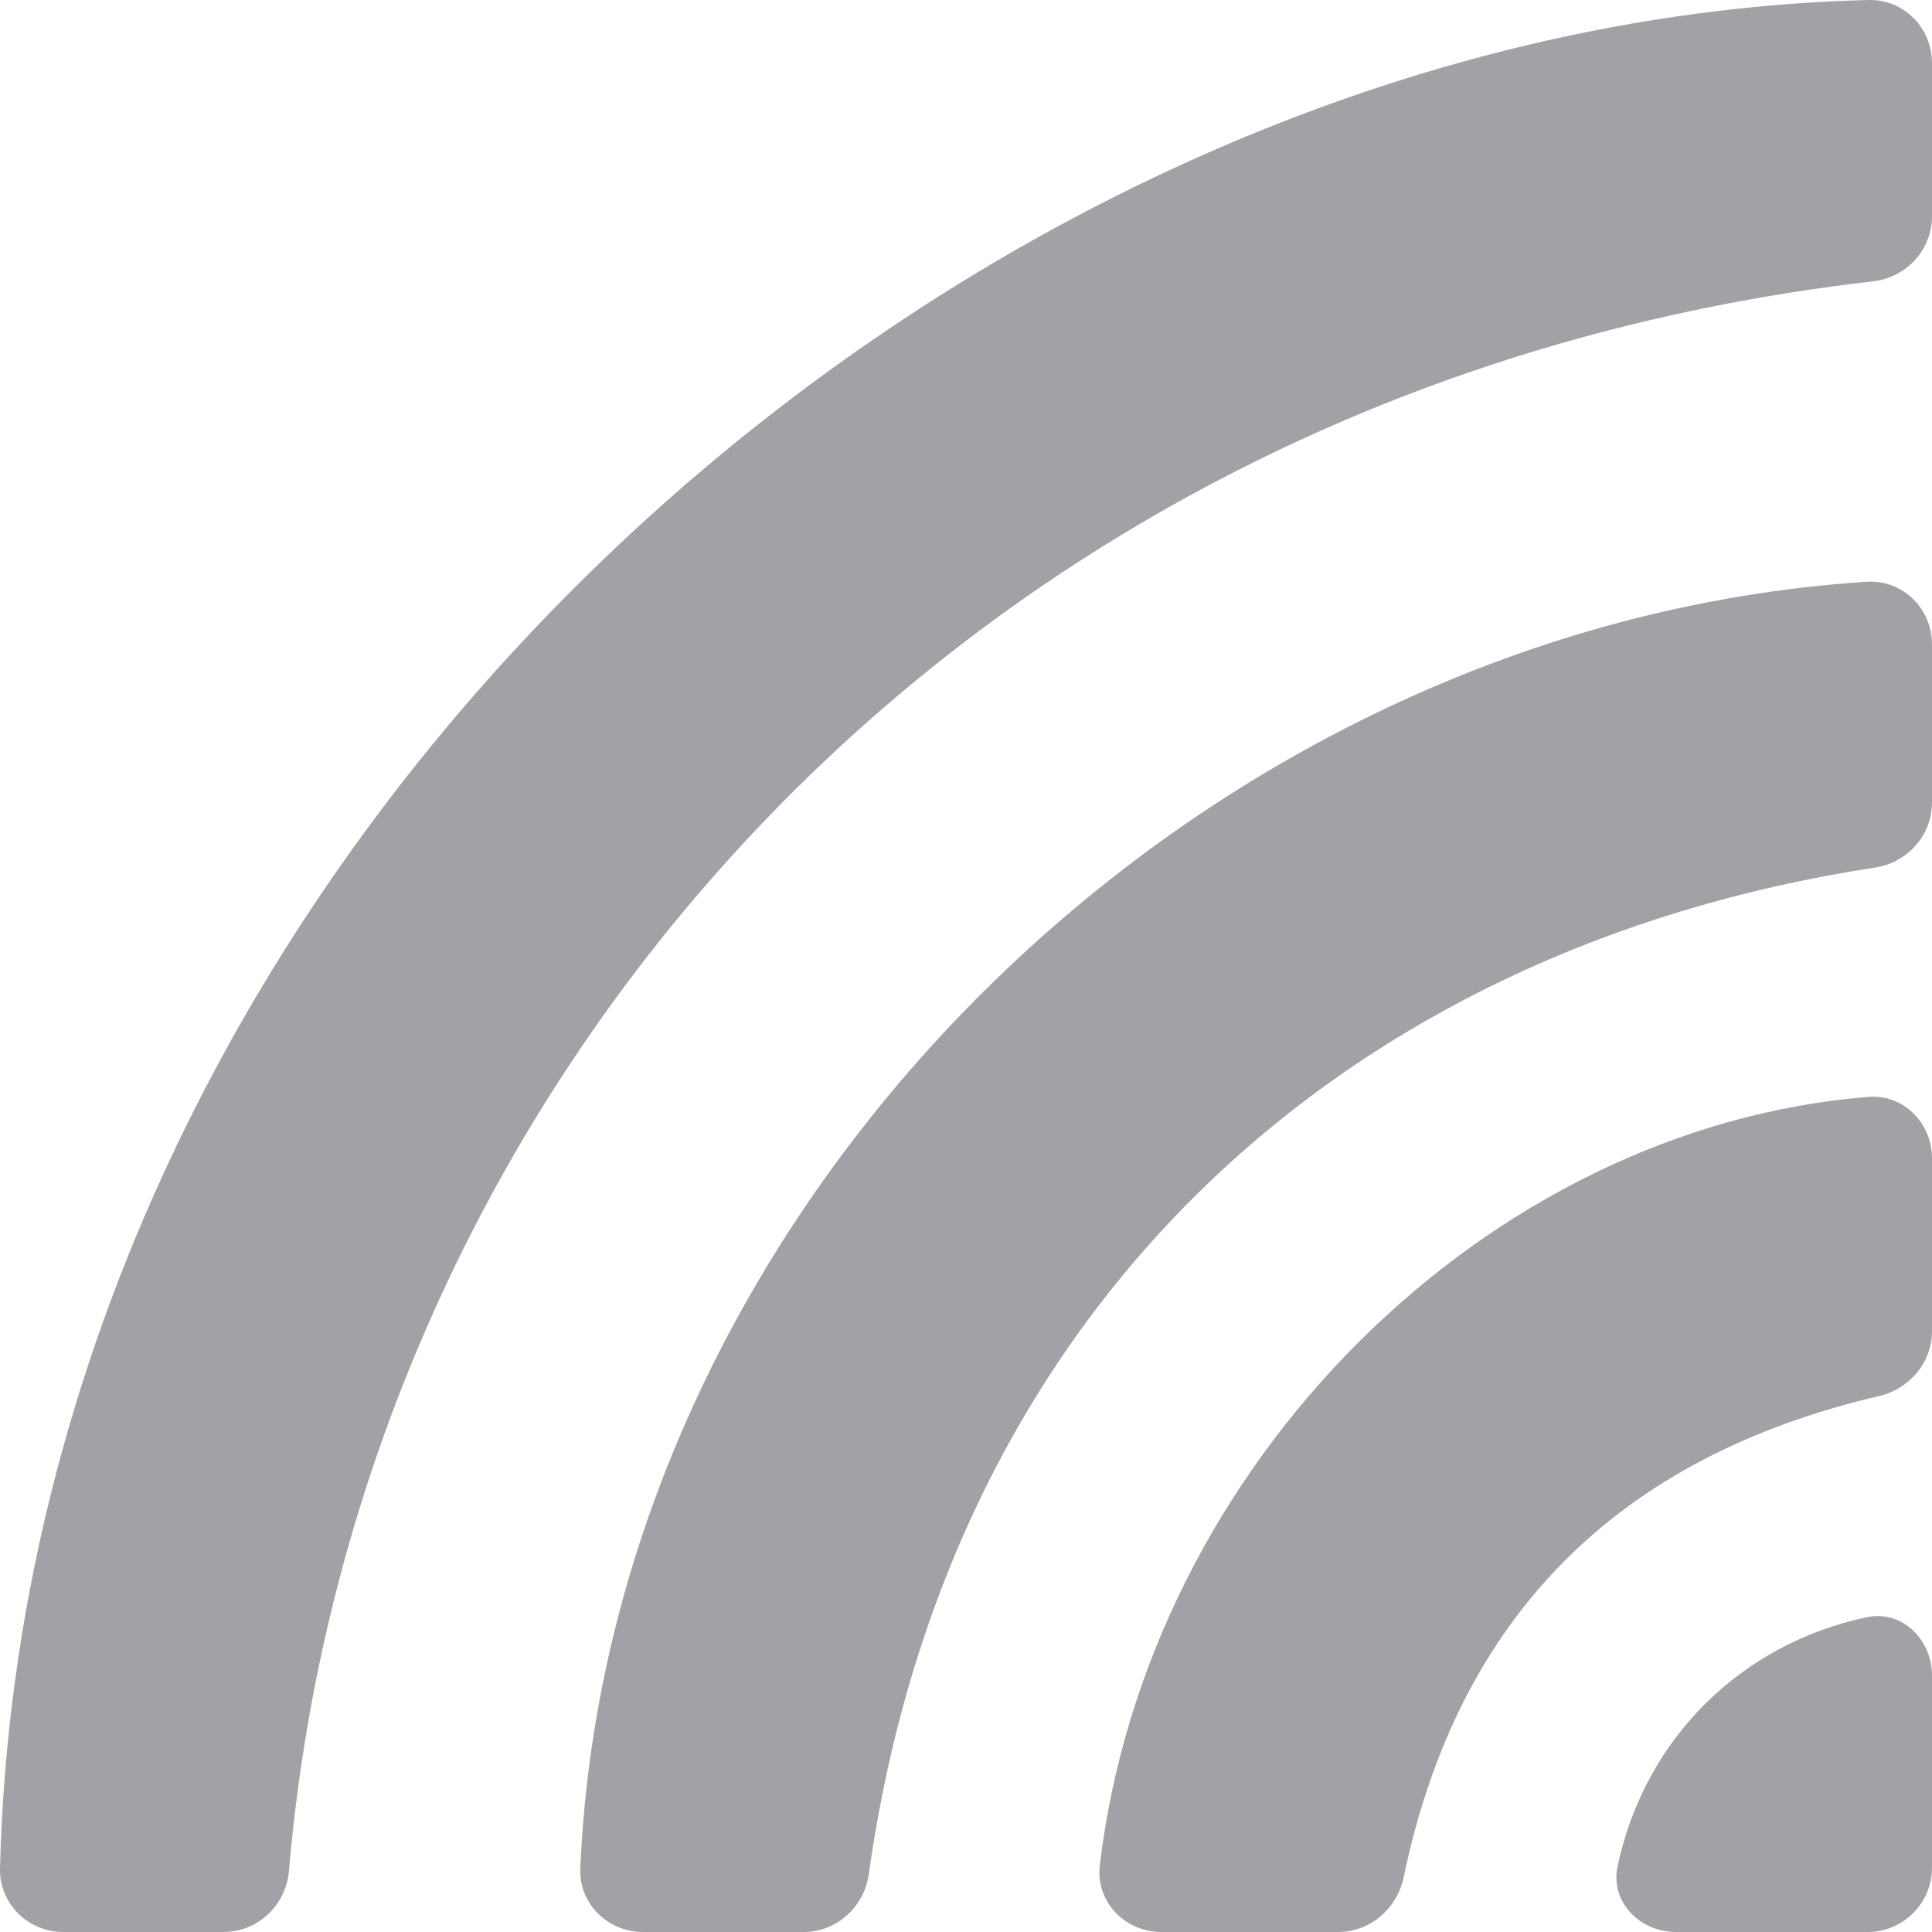
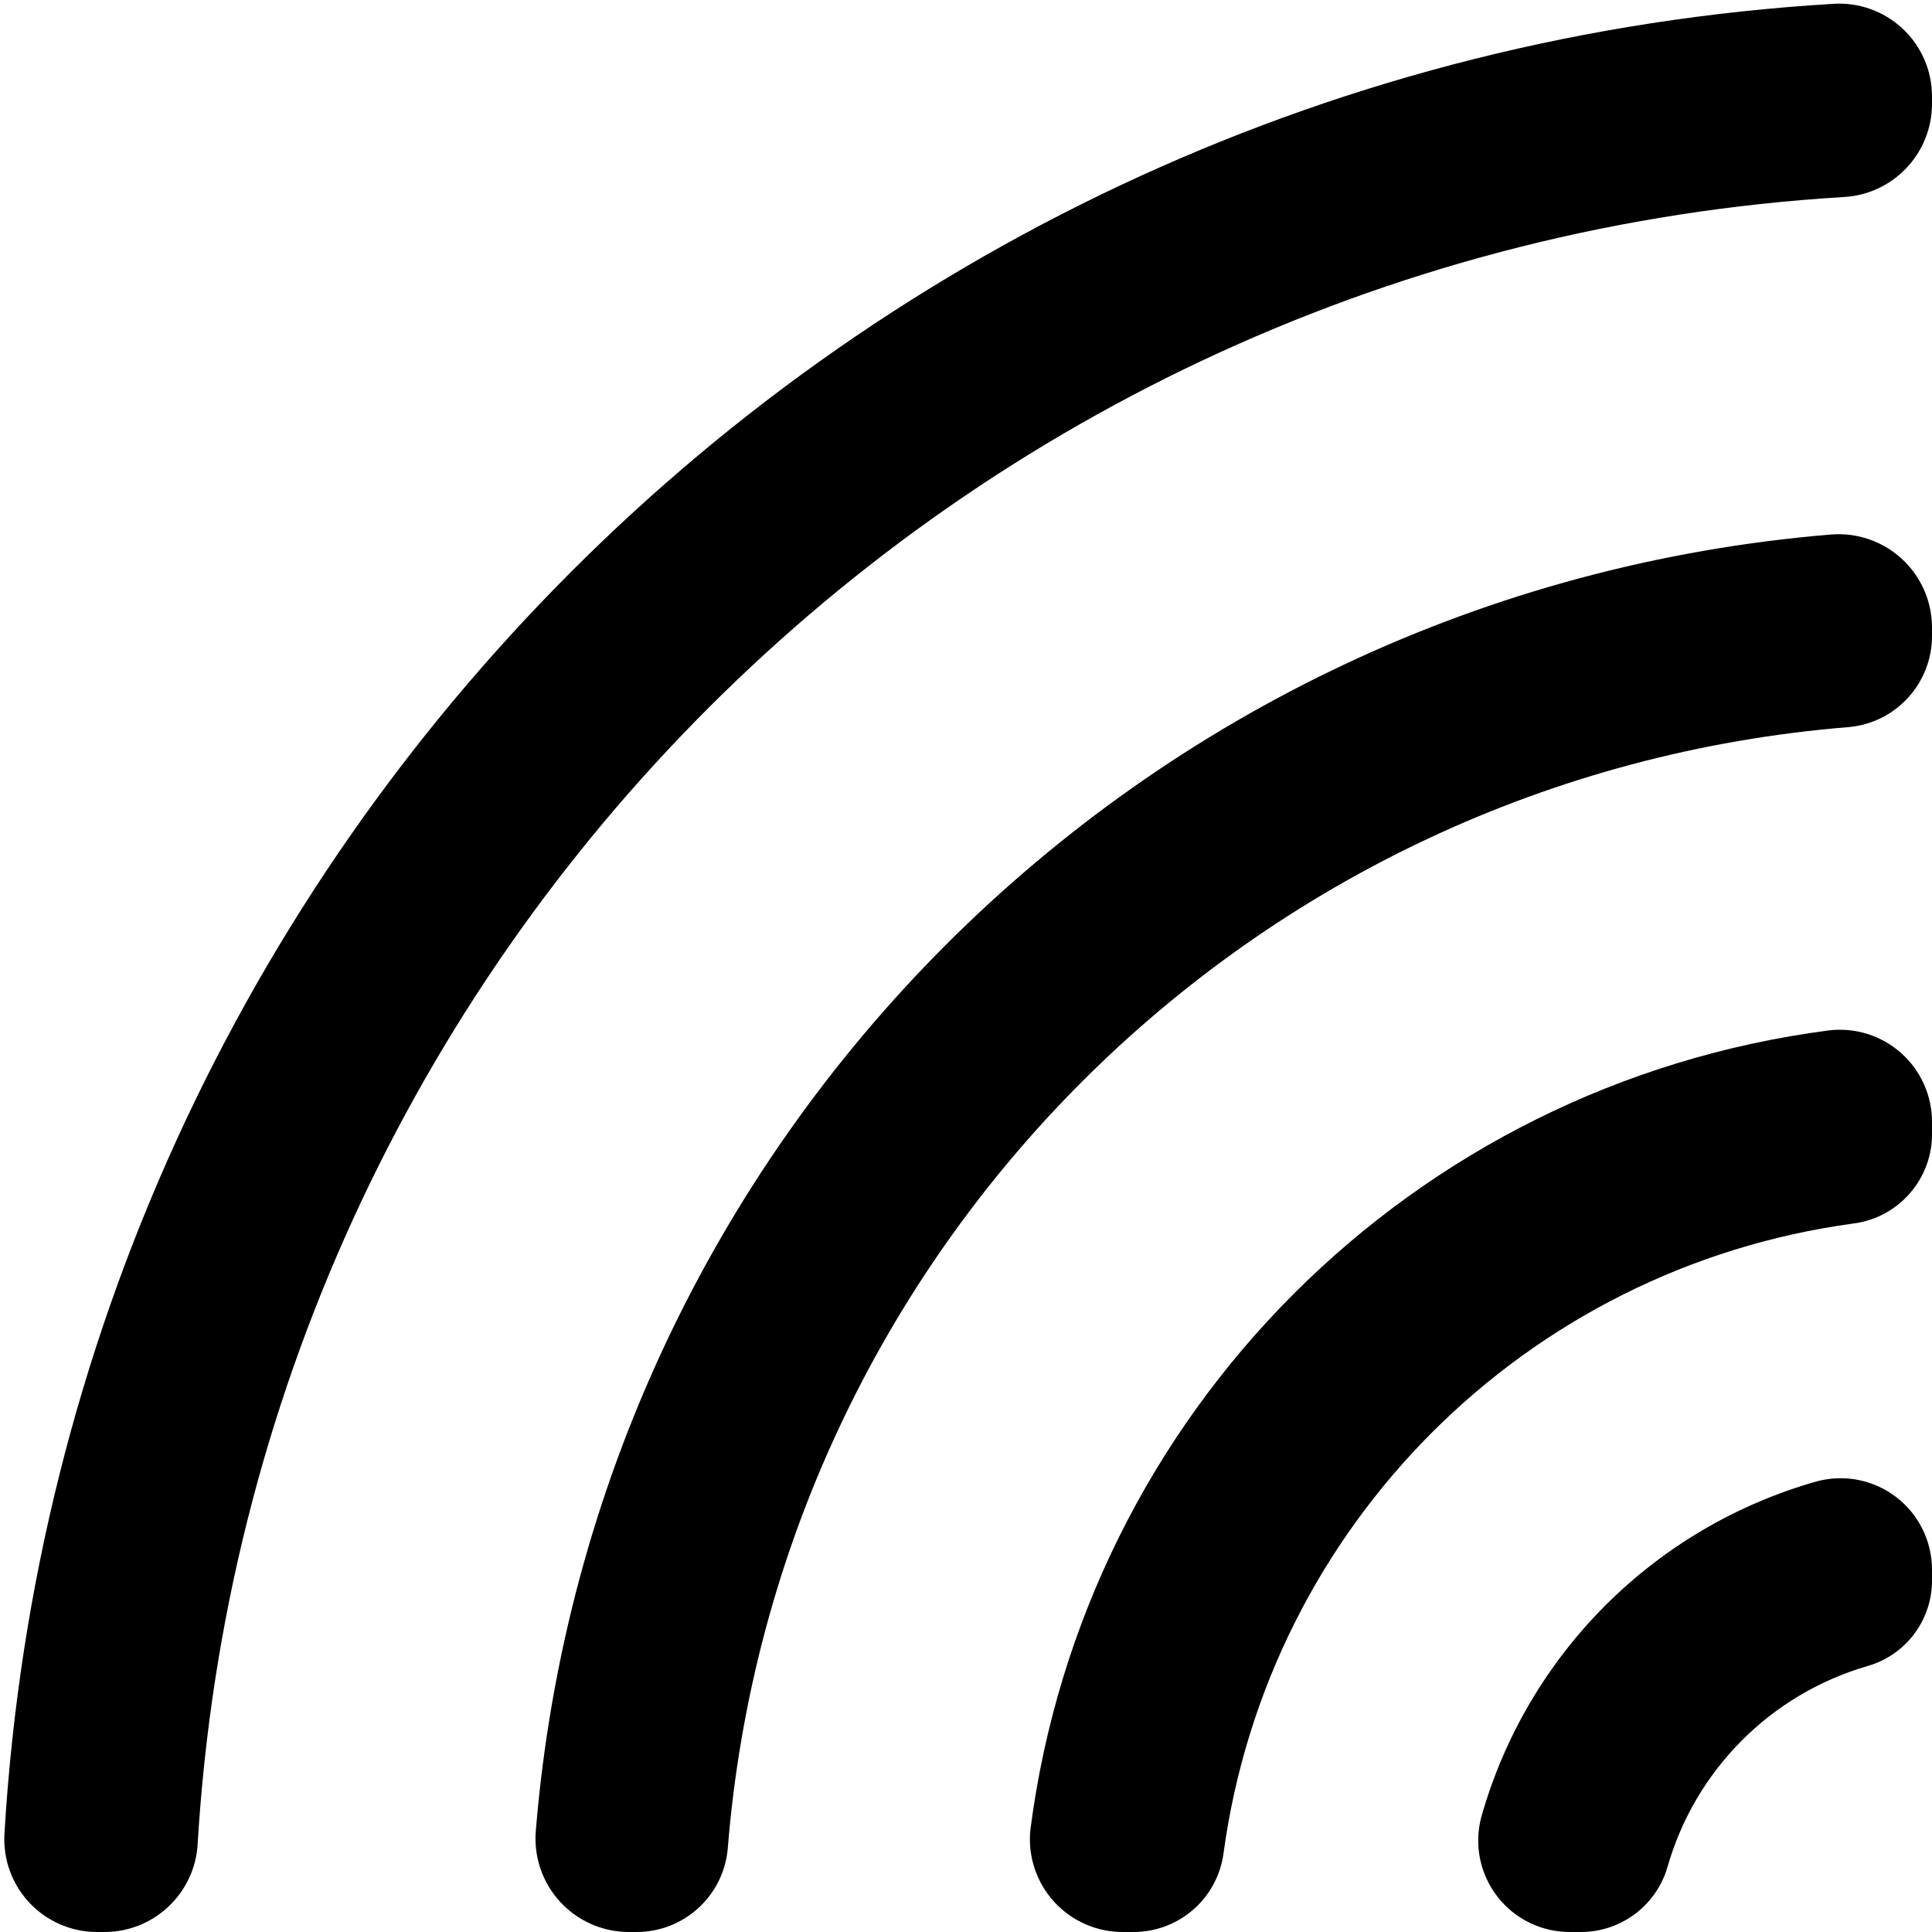
- <svg xmlns="http://www.w3.org/2000/svg" width="16" height="16" viewBox="0 0 16 16" fill="none">
-   <path fill-rule="evenodd" clip-rule="evenodd" d="M16 0.523C16 0.231 15.766 -0.007 15.475 0C7.912 0.189 0.21 7.051 0 15.472C-0.007 15.764 0.232 16 0.524 16H1.851C2.136 16 2.369 15.777 2.393 15.493C2.959 8.876 8.076 3.186 15.511 2.33C15.787 2.299 16 2.069 16 1.791V0.523ZM16 5.337C16 5.04 15.757 4.799 15.46 4.818C9.921 5.177 5.041 9.961 4.806 15.473C4.793 15.765 5.033 16 5.325 16H6.655C6.929 16 7.157 15.792 7.195 15.521C7.857 10.806 11.149 7.854 15.528 7.185C15.796 7.144 16 6.918 16 6.646V5.337ZM15.472 9.084C15.764 9.06 16 9.301 16 9.593V11.024C16 11.284 15.813 11.503 15.56 11.562C13.414 12.063 12.077 13.372 11.625 15.545C11.571 15.805 11.348 16 11.083 16H9.618C9.316 16 9.072 15.748 9.108 15.448C9.503 12.119 12.314 9.338 15.472 9.084ZM16 13.876C16 13.578 15.753 13.332 15.461 13.393C14.431 13.61 13.623 14.386 13.396 15.457C13.334 15.751 13.58 16 13.88 16H15.466C15.761 16 16 15.761 16 15.466V13.876Z" fill="#A1A2A5" />
+ <svg xmlns="http://www.w3.org/2000/svg" id="Шар_1" data-name="Шар 1" viewBox="0 0 30 30">
+   <g>
+     <path d="M28.22,23A7.55,7.55,0,0,0,23,28.22,1.42,1.42,0,0,0,24.39,30h.15a1.4,1.4,0,0,0,1.35-1A4.55,4.55,0,0,1,29,25.87a1.38,1.38,0,0,0,1-1.35v-.15A1.42,1.42,0,0,0,28.22,23Z" />
+     <path d="M28.4,16A14.37,14.37,0,0,0,16,28.41,1.44,1.44,0,0,0,17.45,30h.14A1.41,1.41,0,0,0,19,28.77,11.42,11.42,0,0,1,28.77,19,1.4,1.4,0,0,0,30,17.57v-.14A1.43,1.43,0,0,0,28.4,16Z" />
+     <path d="M28.43,8.3A22,22,0,0,0,8.32,28.43,1.45,1.45,0,0,0,9.75,30h.13a1.42,1.42,0,0,0,1.42-1.29A19,19,0,0,1,28.71,11.29,1.42,1.42,0,0,0,30,9.87V9.73A1.45,1.45,0,0,0,28.43,8.3Z" />
+     <path d="M28.46.06A30.26,30.26,0,0,0,.07,28.46,1.44,1.44,0,0,0,1.5,30h.14a1.45,1.45,0,0,0,1.43-1.38A27.25,27.25,0,0,1,28.62,3.06,1.45,1.45,0,0,0,30,1.63V1.49A1.44,1.44,0,0,0,28.46.06Z" />
+   </g>
</svg>
